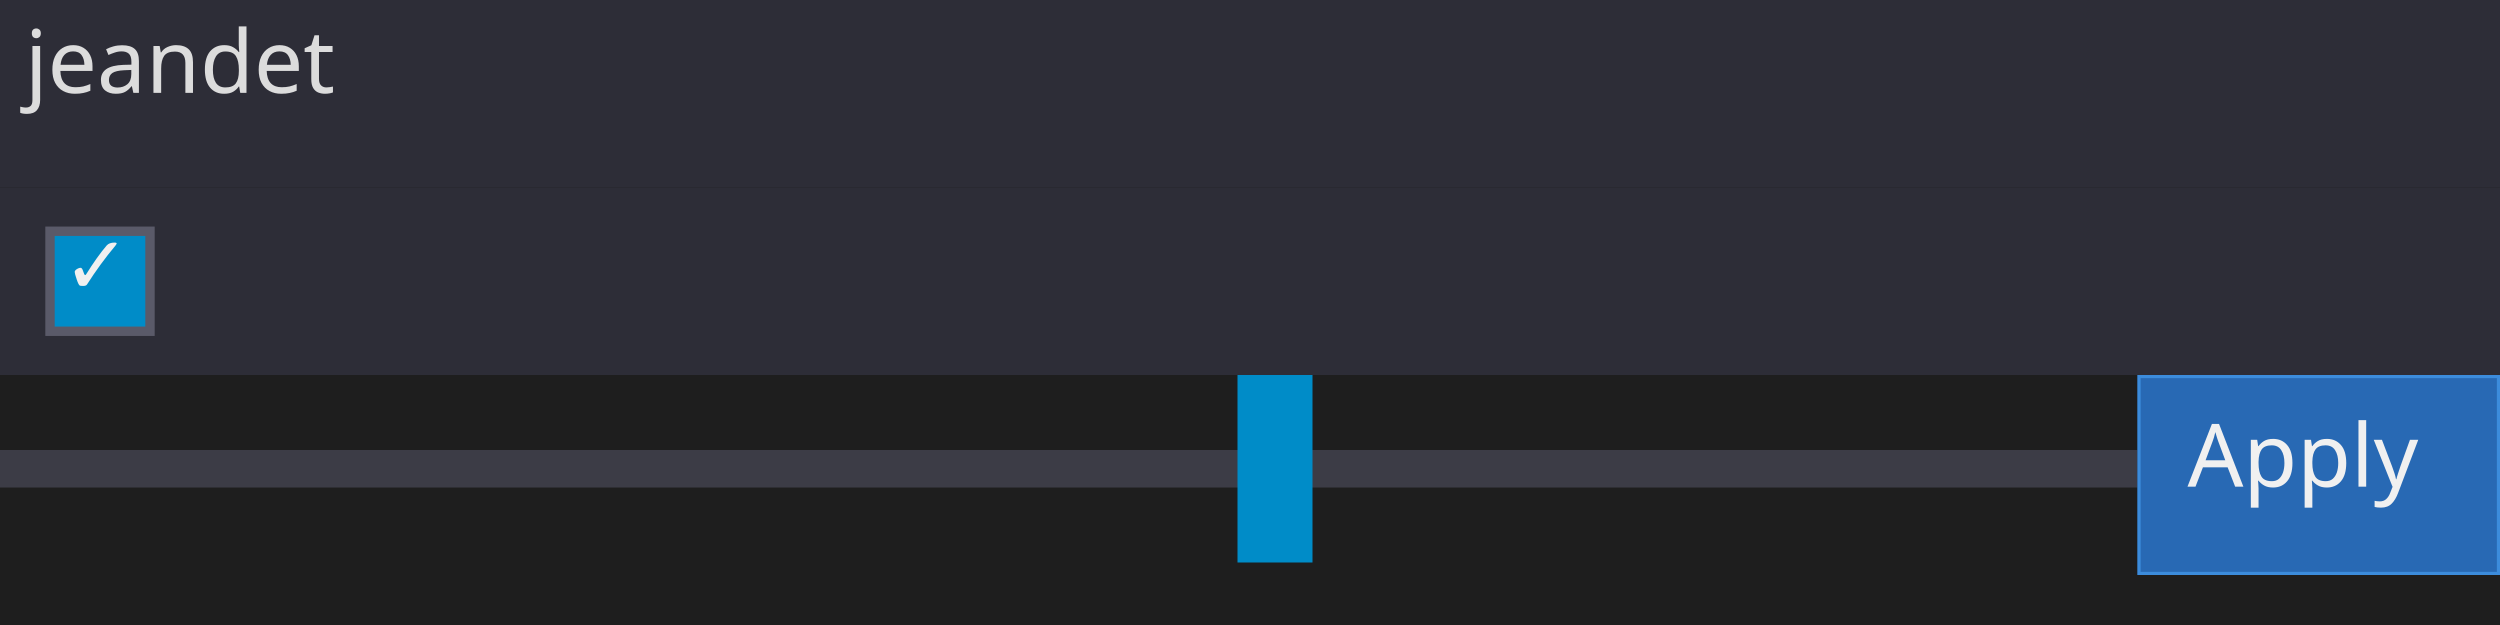
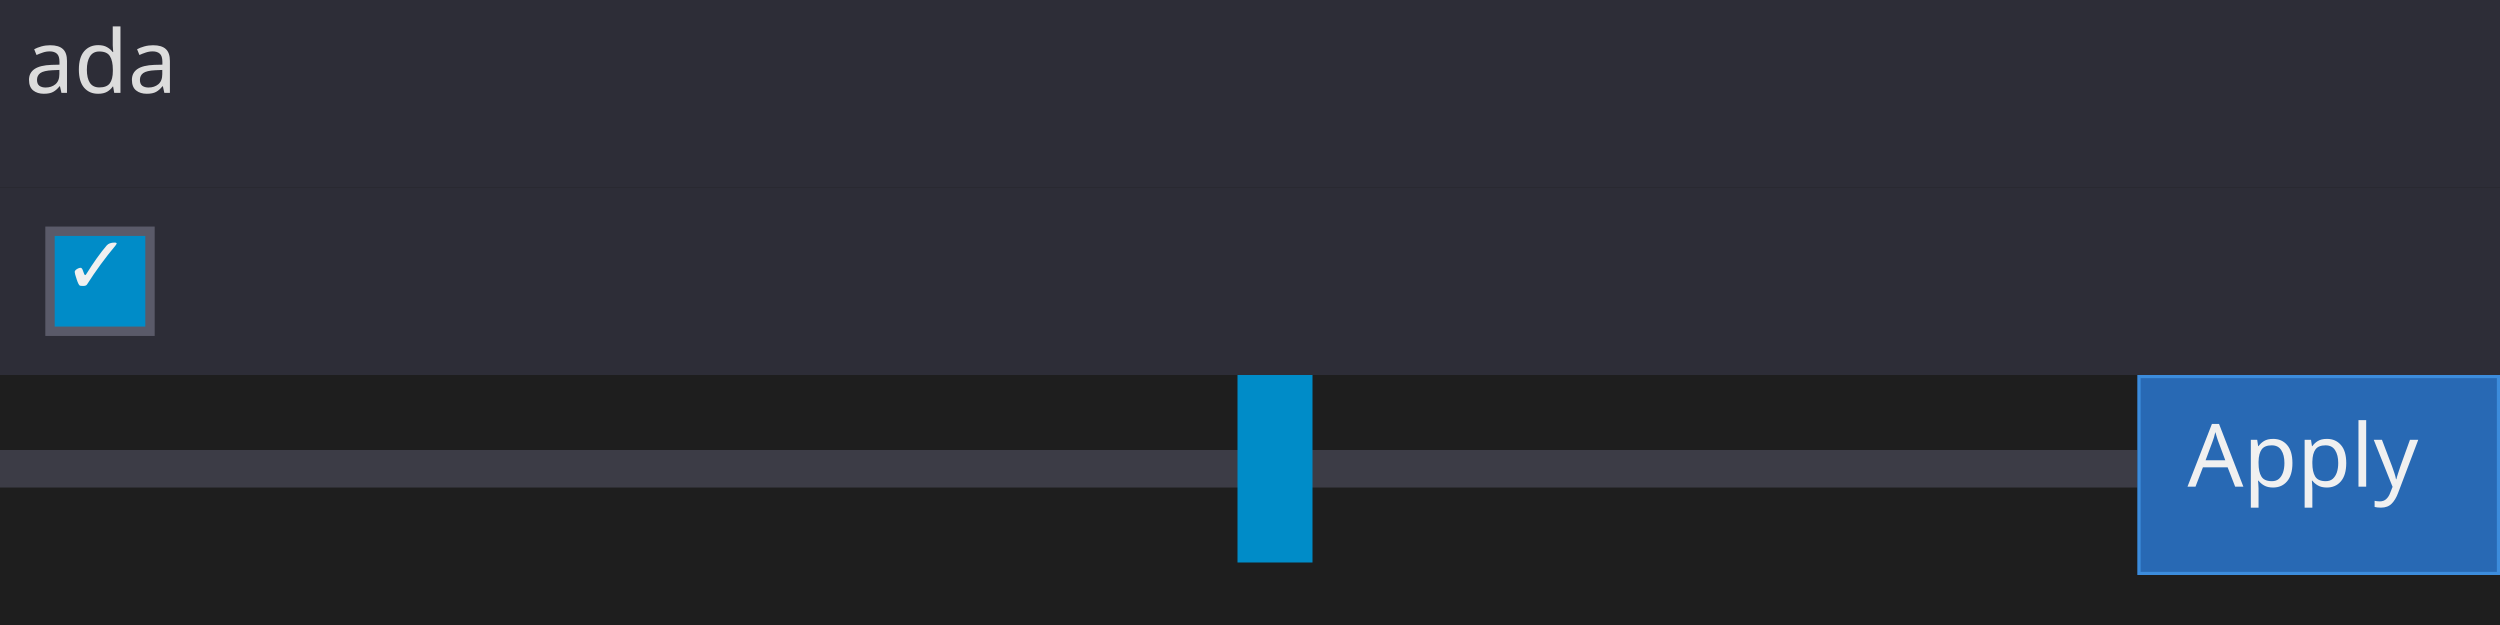
<svg xmlns="http://www.w3.org/2000/svg" viewBox="0 0 400 100">
  <rect width="400" height="100" fill="rgba(30,30,30,1)" />
  <clipPath id="clip-0">
    <rect x="0" y="0" width="400" height="30" />
  </clipPath>
  <g clip-path="url(#clip-0)">
    <rect x="0" y="0" width="400" height="30" fill="rgba(45,45,55,1)" />
-     <text xml:space="preserve" x="4" y="4" font-family="Noto Sans, sans-serif" font-size="14" fill="rgba(220,220,220,1)" dominant-baseline="hanging">jeandet</text>
+     <text xml:space="preserve" x="4" y="4" font-family="Noto Sans, sans-serif" font-size="14" fill="rgba(220,220,220,1)" dominant-baseline="hanging">ada</text>
  </g>
  <clipPath id="clip-1">
    <rect x="0" y="30" width="400" height="30" />
  </clipPath>
  <g clip-path="url(#clip-1)">
    <rect x="0" y="30" width="400" height="30" fill="rgba(45,45,55,1)" />
    <rect x="8" y="37" width="16" height="16" fill="rgba(0,140,200,1)" />
    <text xml:space="preserve" x="10" y="38" font-family="Noto Sans, sans-serif" font-size="13" fill="rgba(240,240,240,1)" dominant-baseline="hanging">✓</text>
    <rect x="8" y="37" width="16" height="16" stroke="rgba(90,90,105,1)" fill="none" stroke-width="1.5" />
  </g>
  <clipPath id="clip-2">
    <rect x="0" y="60" width="342" height="32" />
  </clipPath>
  <g clip-path="url(#clip-2)">
    <rect x="0" y="72" width="342" height="6" fill="rgba(60,60,70,1)" />
    <rect x="198" y="60" width="12" height="30" fill="rgba(0,140,200,1)" />
  </g>
  <clipPath id="clip-3">
    <rect x="342" y="60" width="58" height="32" />
  </clipPath>
  <g clip-path="url(#clip-3)">
    <rect x="342" y="60" width="58" height="32" fill="rgba(40,105,180,1)" />
    <rect x="342" y="60" width="58" height="32" stroke="rgba(60,140,220,1)" fill="none" stroke-width="1" />
    <text xml:space="preserve" x="350" y="67" font-family="Noto Sans, sans-serif" font-size="14" fill="rgba(240,240,240,1)" dominant-baseline="hanging">Apply</text>
  </g>
</svg>
